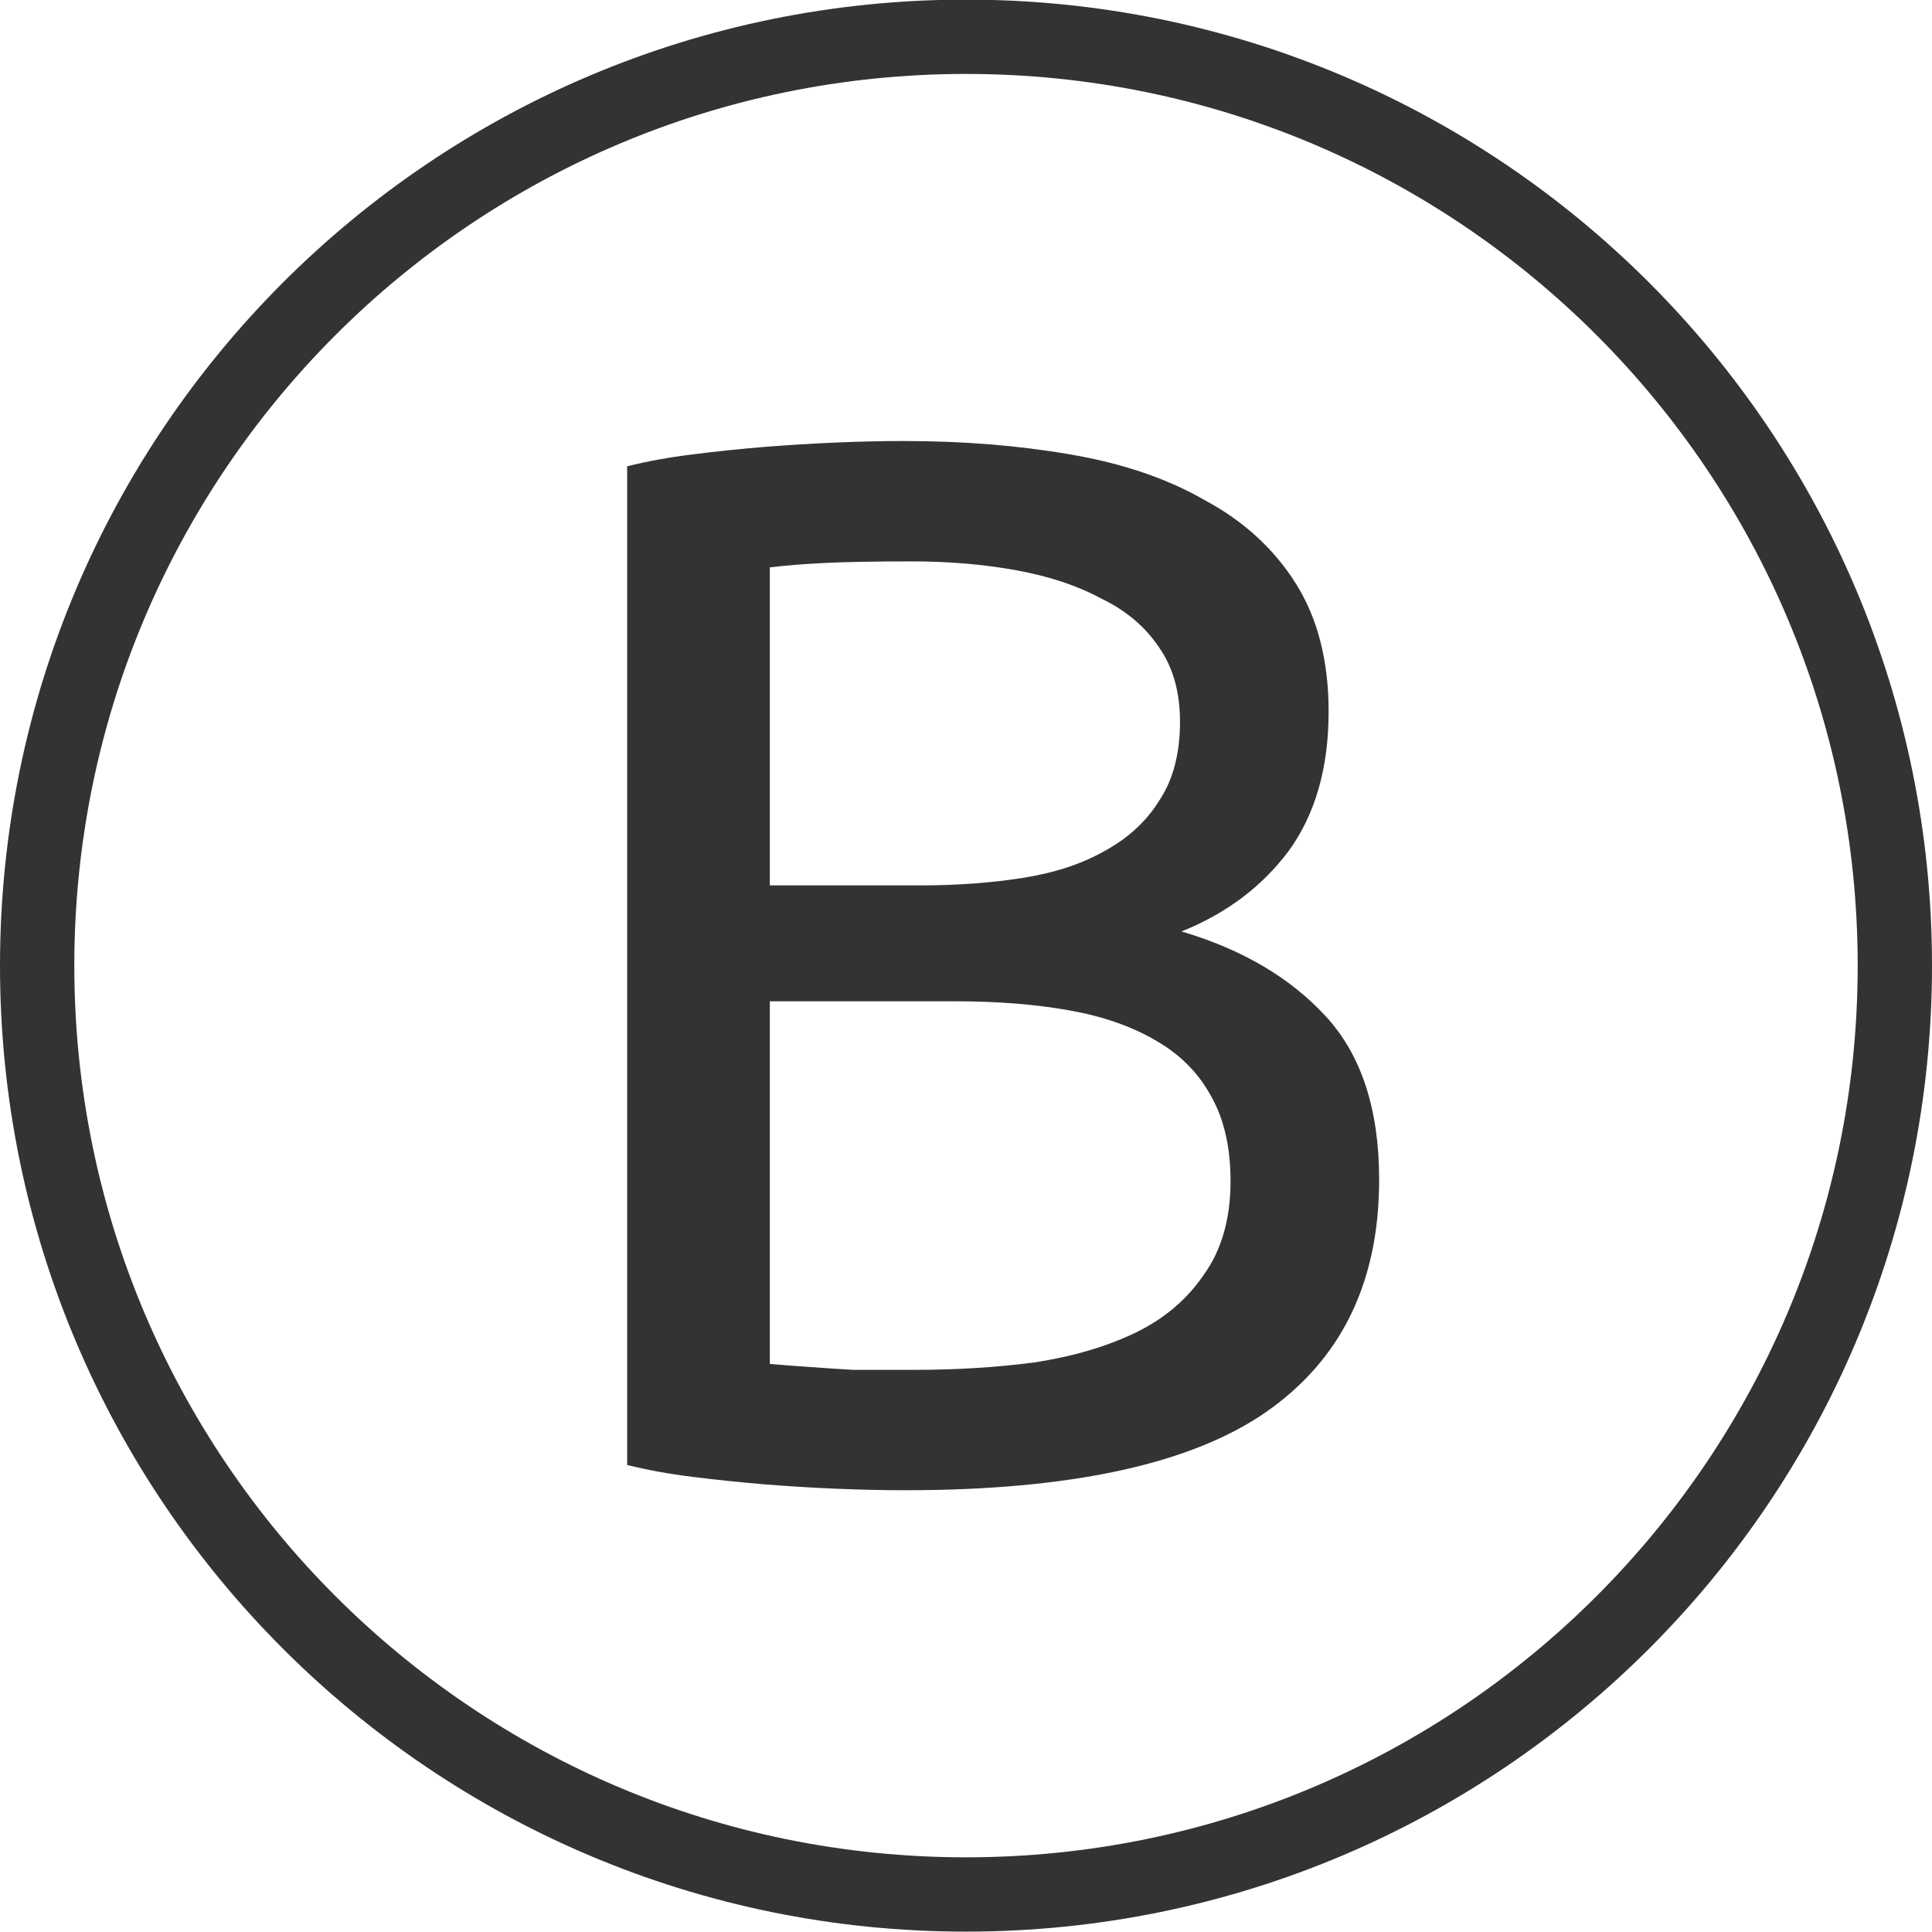
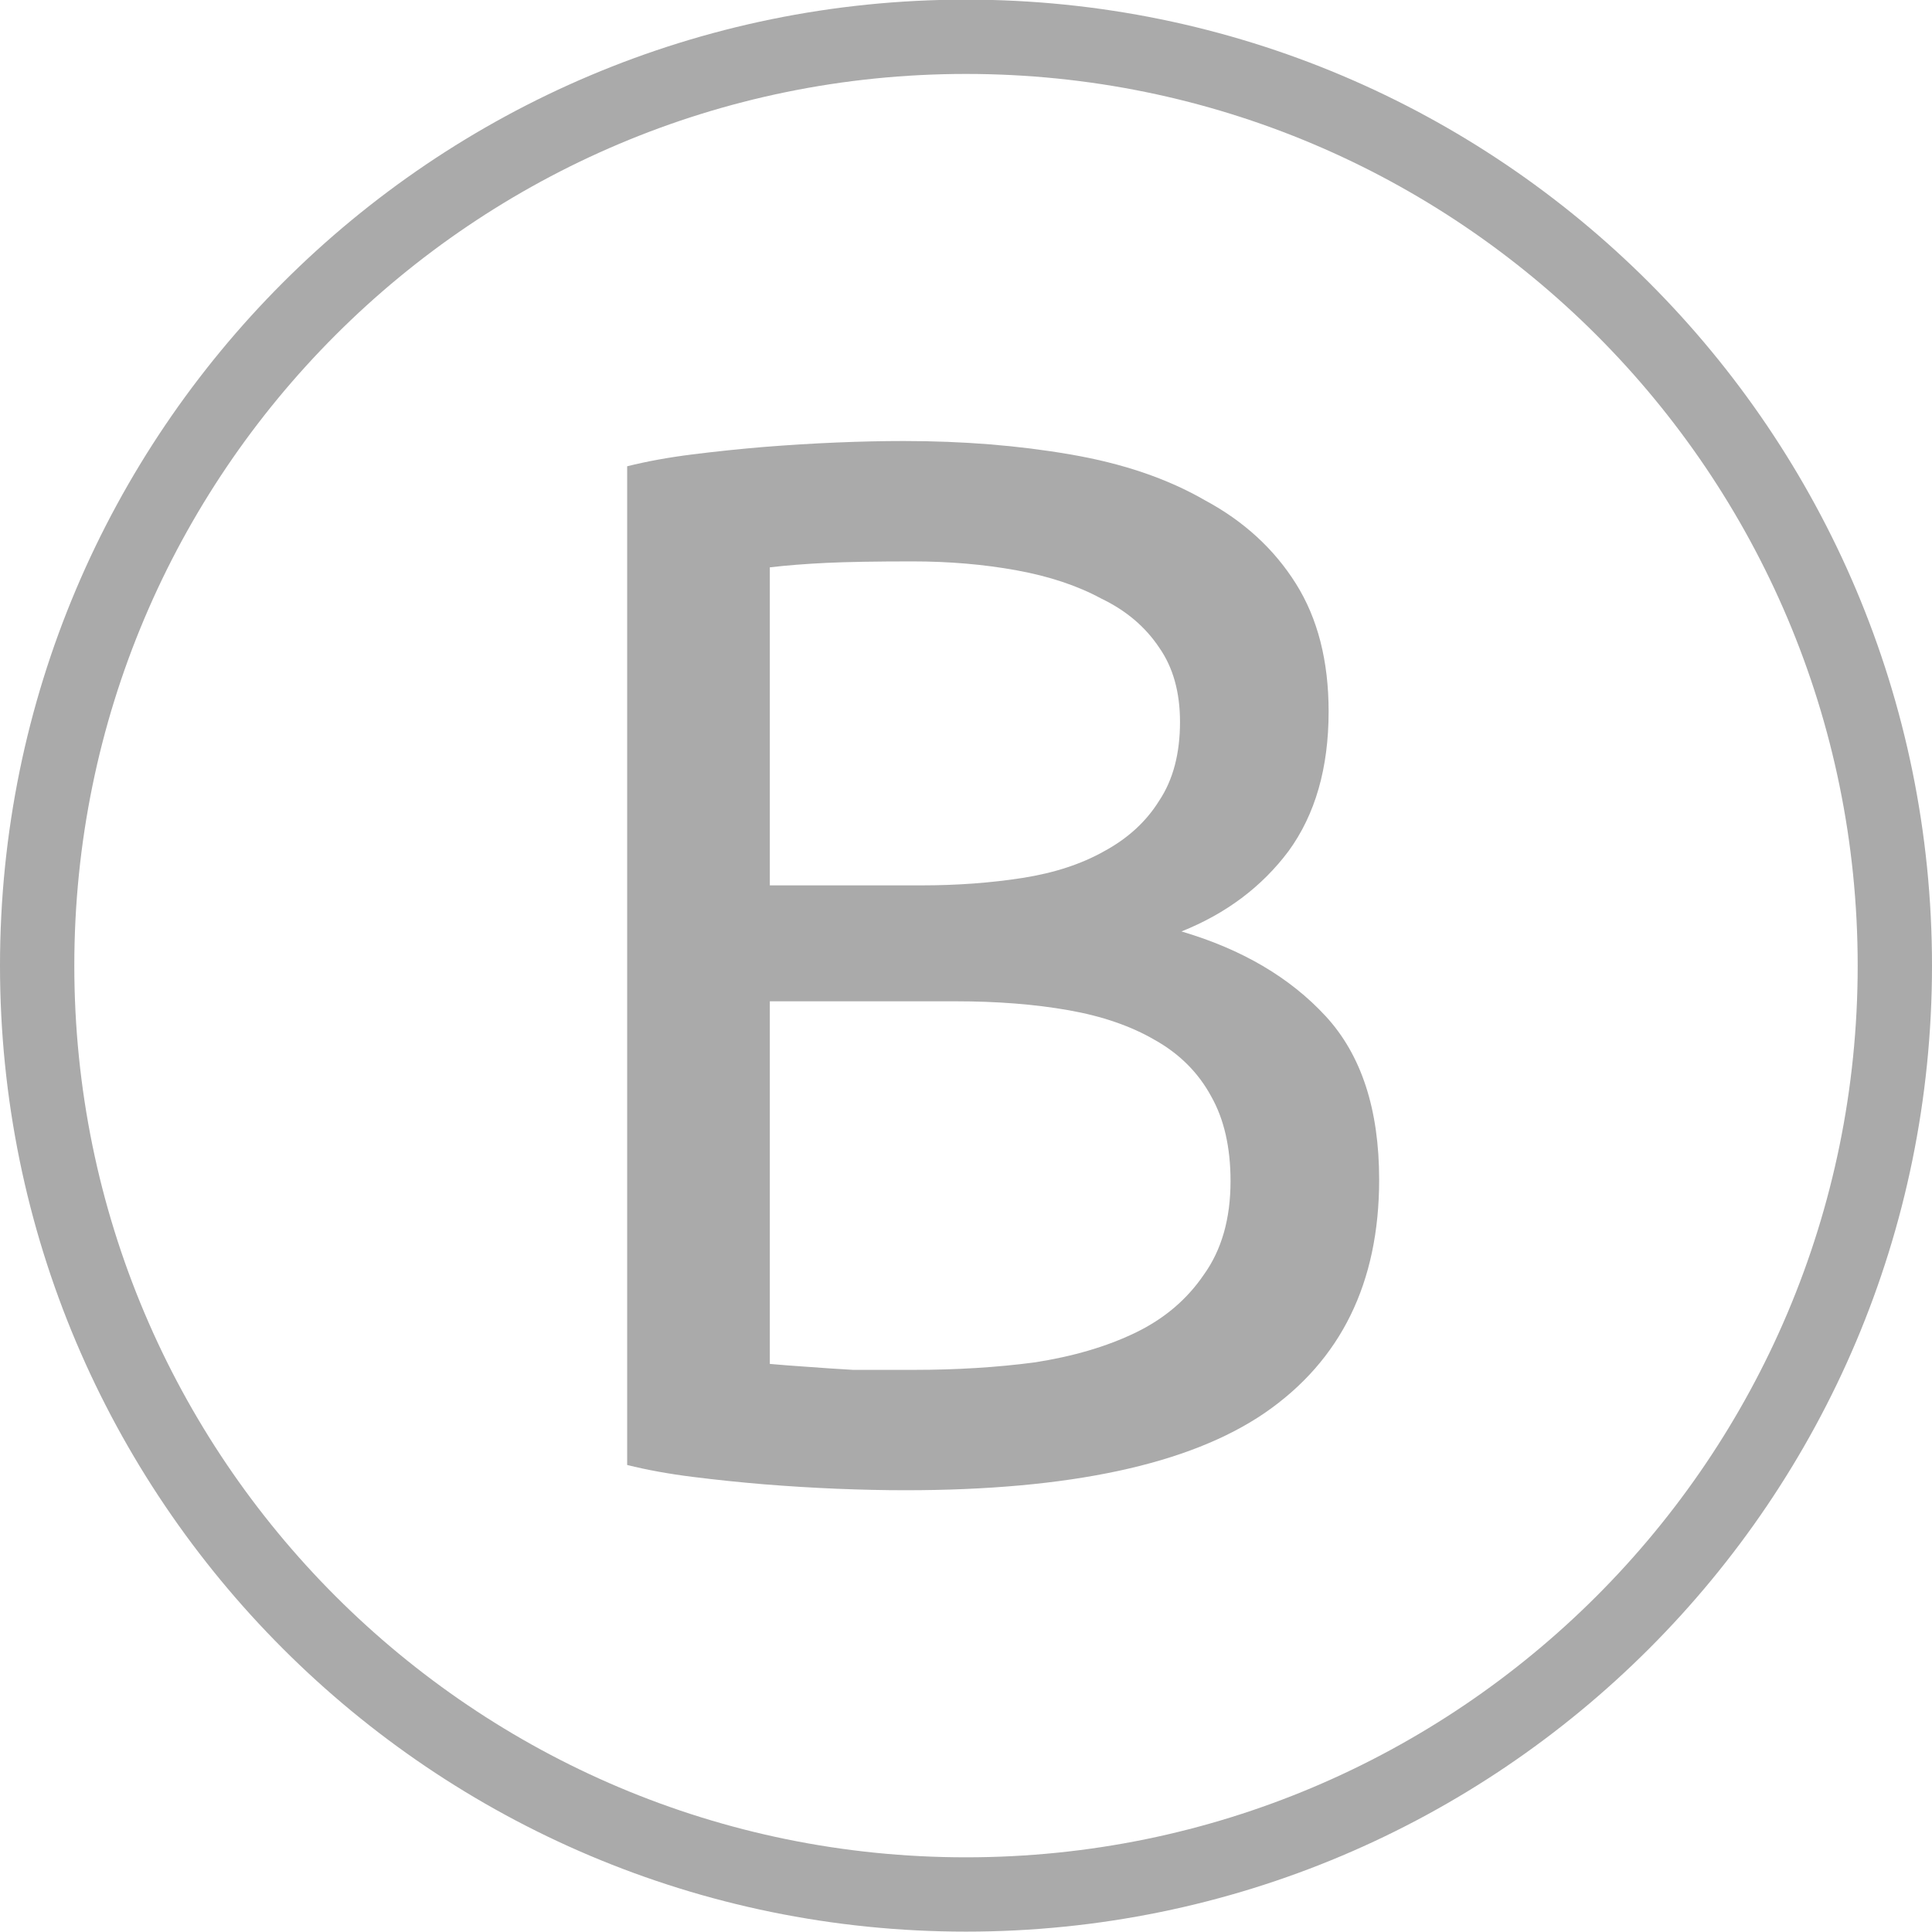
<svg xmlns="http://www.w3.org/2000/svg" height="14.676mm" width="14.676mm" version="1.1" viewBox="0 0 52 52">
  <g transform="translate(6 -383.51)">
    <g transform="translate(-345.5 237.28)">
-       <path fill="#333" d="m363.86 186.34q-.84 0-1.84-.04-.96-.04-1.96-.12-.96-.08-1.92-.2t-1.76-.32v-26.88q.8-.2 1.76-.32t1.92-.2q1-.08 1.96-.12t1.8-.04q2.4 0 4.48.36 2.12.36 3.64 1.24 1.56.84 2.44 2.24t.88 3.44q0 2.28-1.08 3.76-1.08 1.44-2.88 2.16 2.44.72 3.88 2.28t1.44 4.4q0 4.16-3.08 6.28-3.04 2.08-9.68 2.08zm-3.64-13.16v9.76q.44.04 1.04.08.52.04 1.2.08.72 0 1.64 0 1.72 0 3.24-.2 1.56-.24 2.72-.8t1.84-1.56q.72-1 .72-2.52 0-1.36-.52-2.28-.52-.96-1.52-1.52-.96-.56-2.32-.8t-3.04-.24h-5zm0-3.12h4.08q1.44 0 2.72-.2t2.2-.72q.96-.52 1.48-1.36.56-.84.56-2.12 0-1.2-.56-2-.56-.84-1.56-1.32-.96-.52-2.28-.76t-2.8-.24-2.32.04-1.52.12v8.56z" />
-       <circle stroke-linejoin="round" cx="365.5" stroke-linecap="round" stroke="#333" cy="172.22" r="25" stroke-width="2" fill="none" />
+       <path fill="#aaa" d="m363.86 186.34q-.84 0-1.84-.04-.96-.04-1.96-.12-.96-.08-1.92-.2t-1.76-.32v-26.88q.8-.2 1.76-.32t1.92-.2q1-.08 1.96-.12t1.8-.04q2.4 0 4.48.36 2.12.36 3.64 1.24 1.56.84 2.44 2.24t.88 3.44q0 2.28-1.08 3.76-1.08 1.44-2.88 2.16 2.44.72 3.88 2.28t1.44 4.4q0 4.16-3.08 6.28-3.04 2.08-9.68 2.08zm-3.64-13.16v9.76q.44.04 1.04.08.52.04 1.2.08.72 0 1.64 0 1.72 0 3.24-.2 1.56-.24 2.72-.8t1.84-1.56q.72-1 .72-2.52 0-1.36-.52-2.28-.52-.96-1.52-1.52-.96-.56-2.32-.8t-3.04-.24h-5zm0-3.12h4.08q1.44 0 2.72-.2t2.2-.72q.96-.52 1.48-1.36.56-.84.56-2.12 0-1.2-.56-2-.56-.84-1.56-1.32-.96-.52-2.28-.76t-2.8-.24-2.32.04-1.52.12v8.56z" />
+       <circle stroke-linejoin="round" cx="365.5" stroke-linecap="round" stroke="#aaa" cy="172.22" r="25" stroke-width="2" fill="none" />
    </g>
  </g>
</svg>
